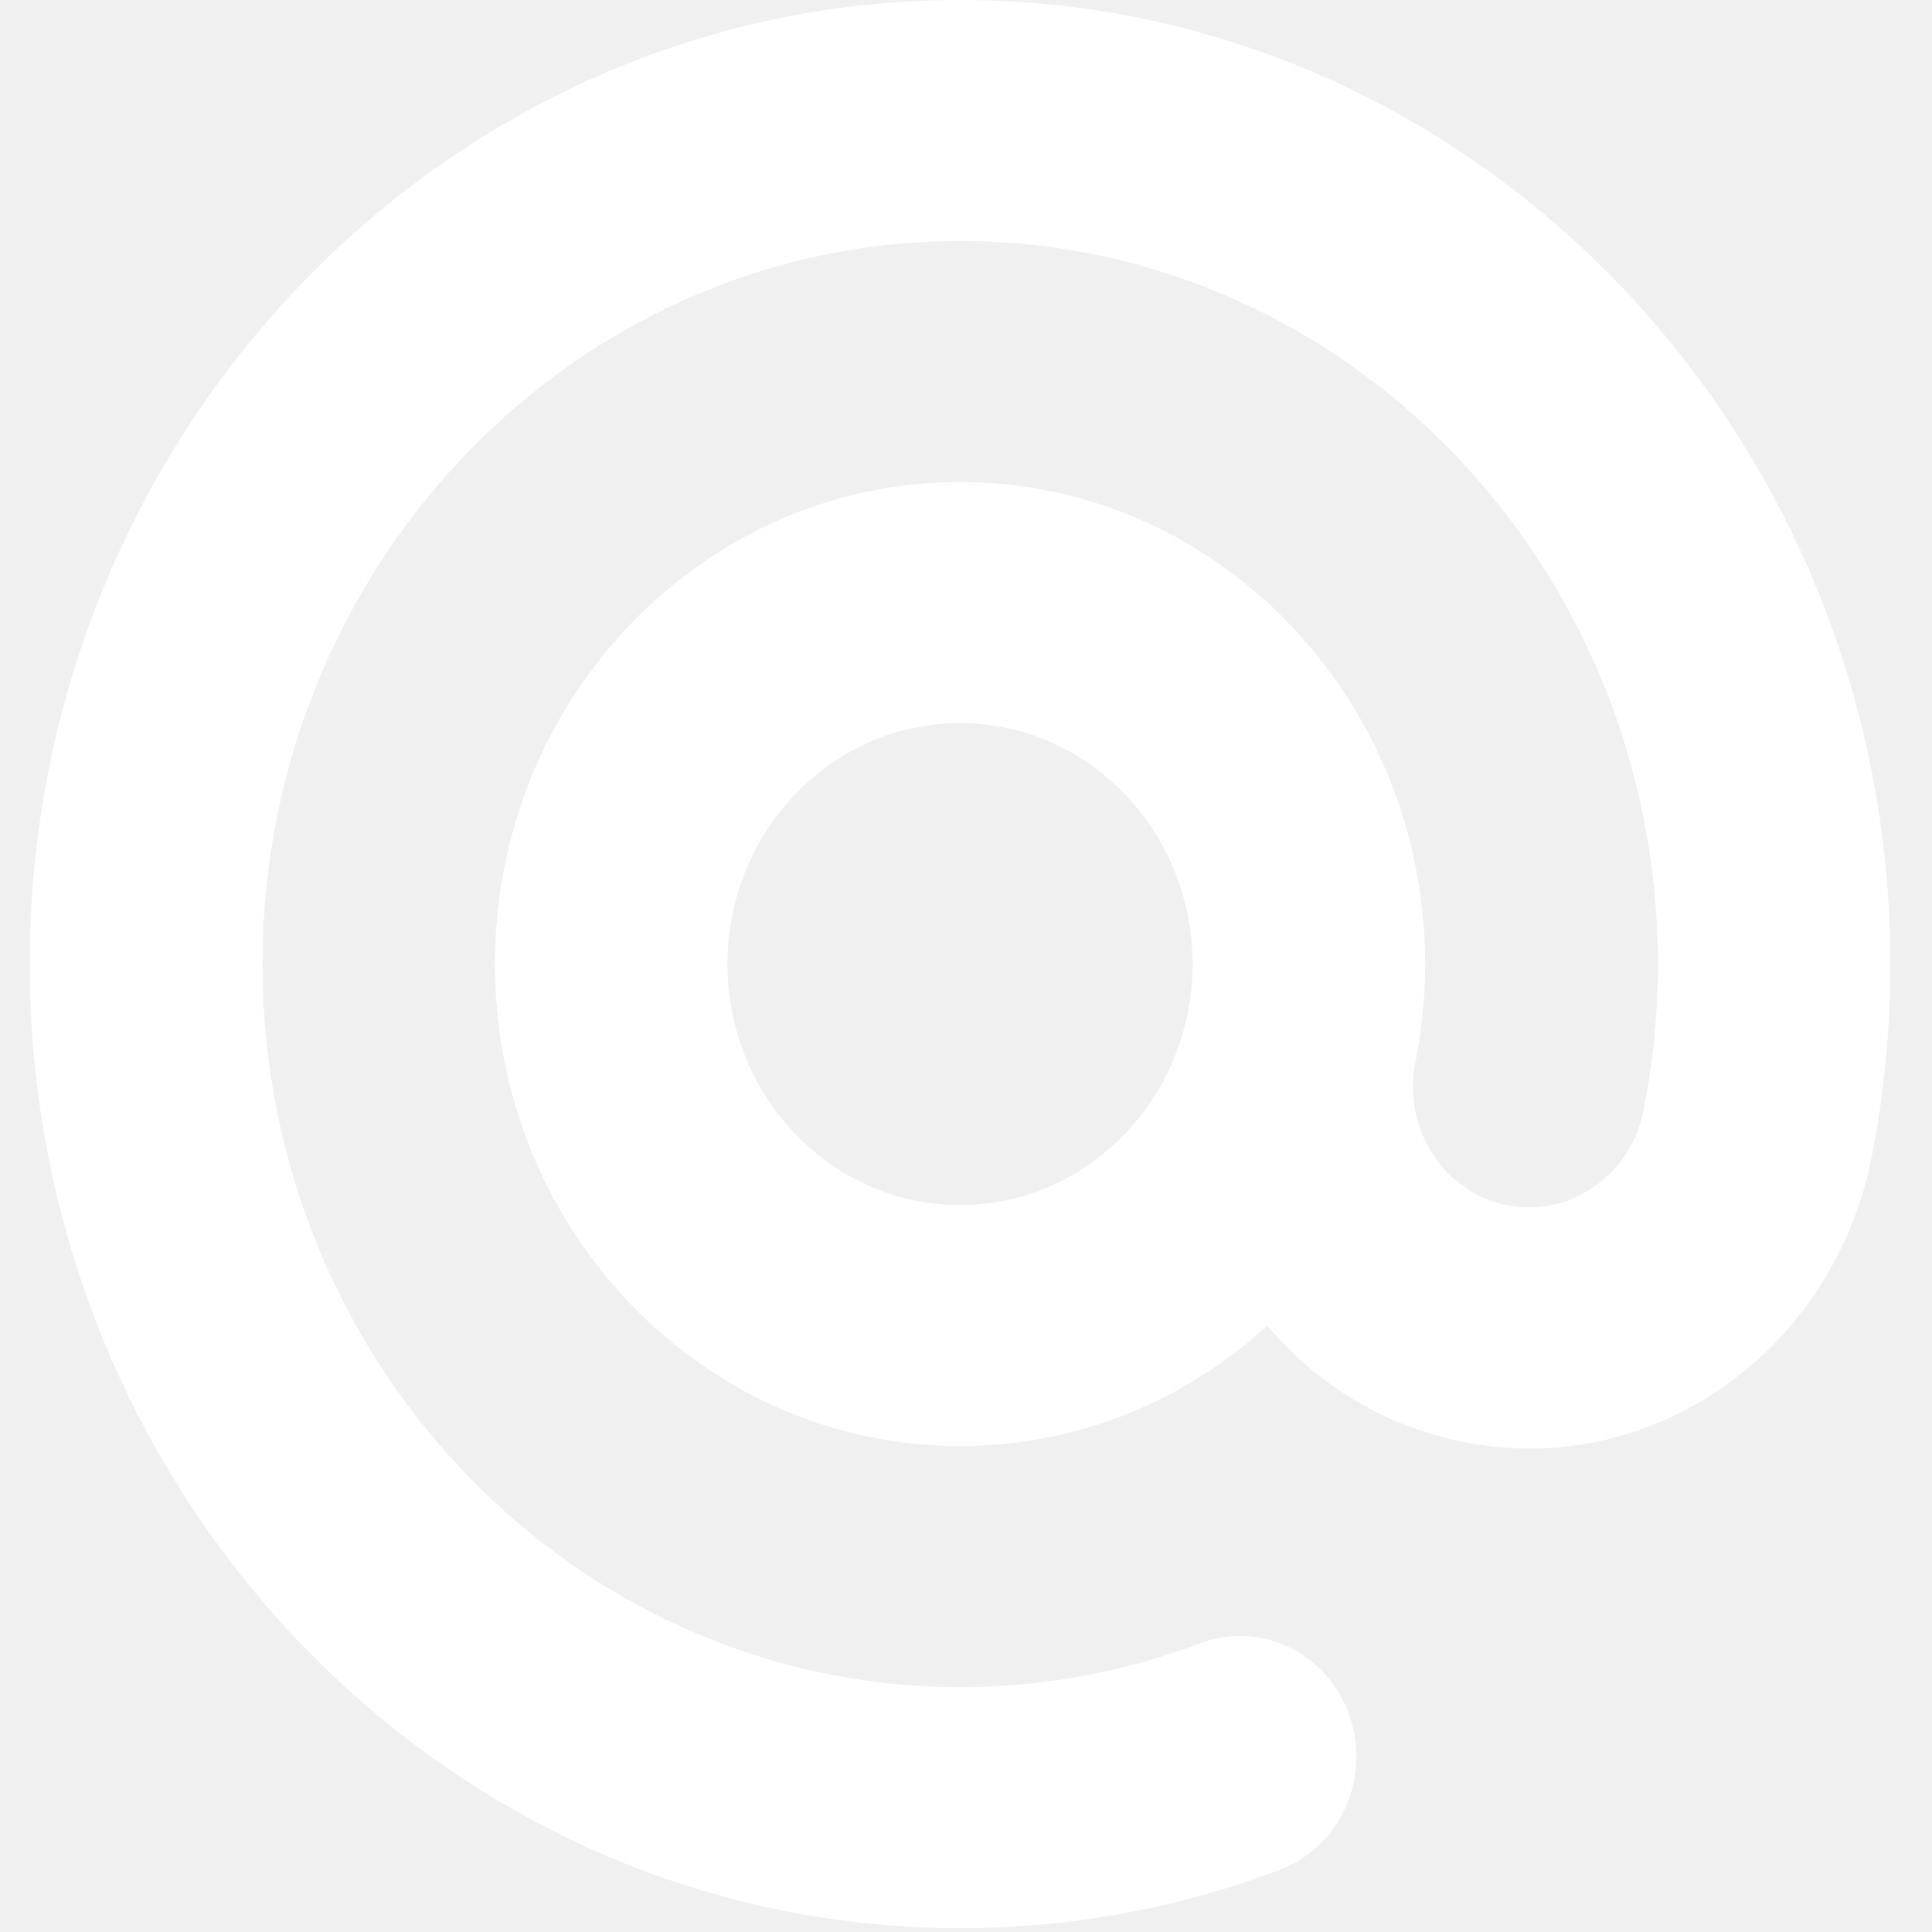
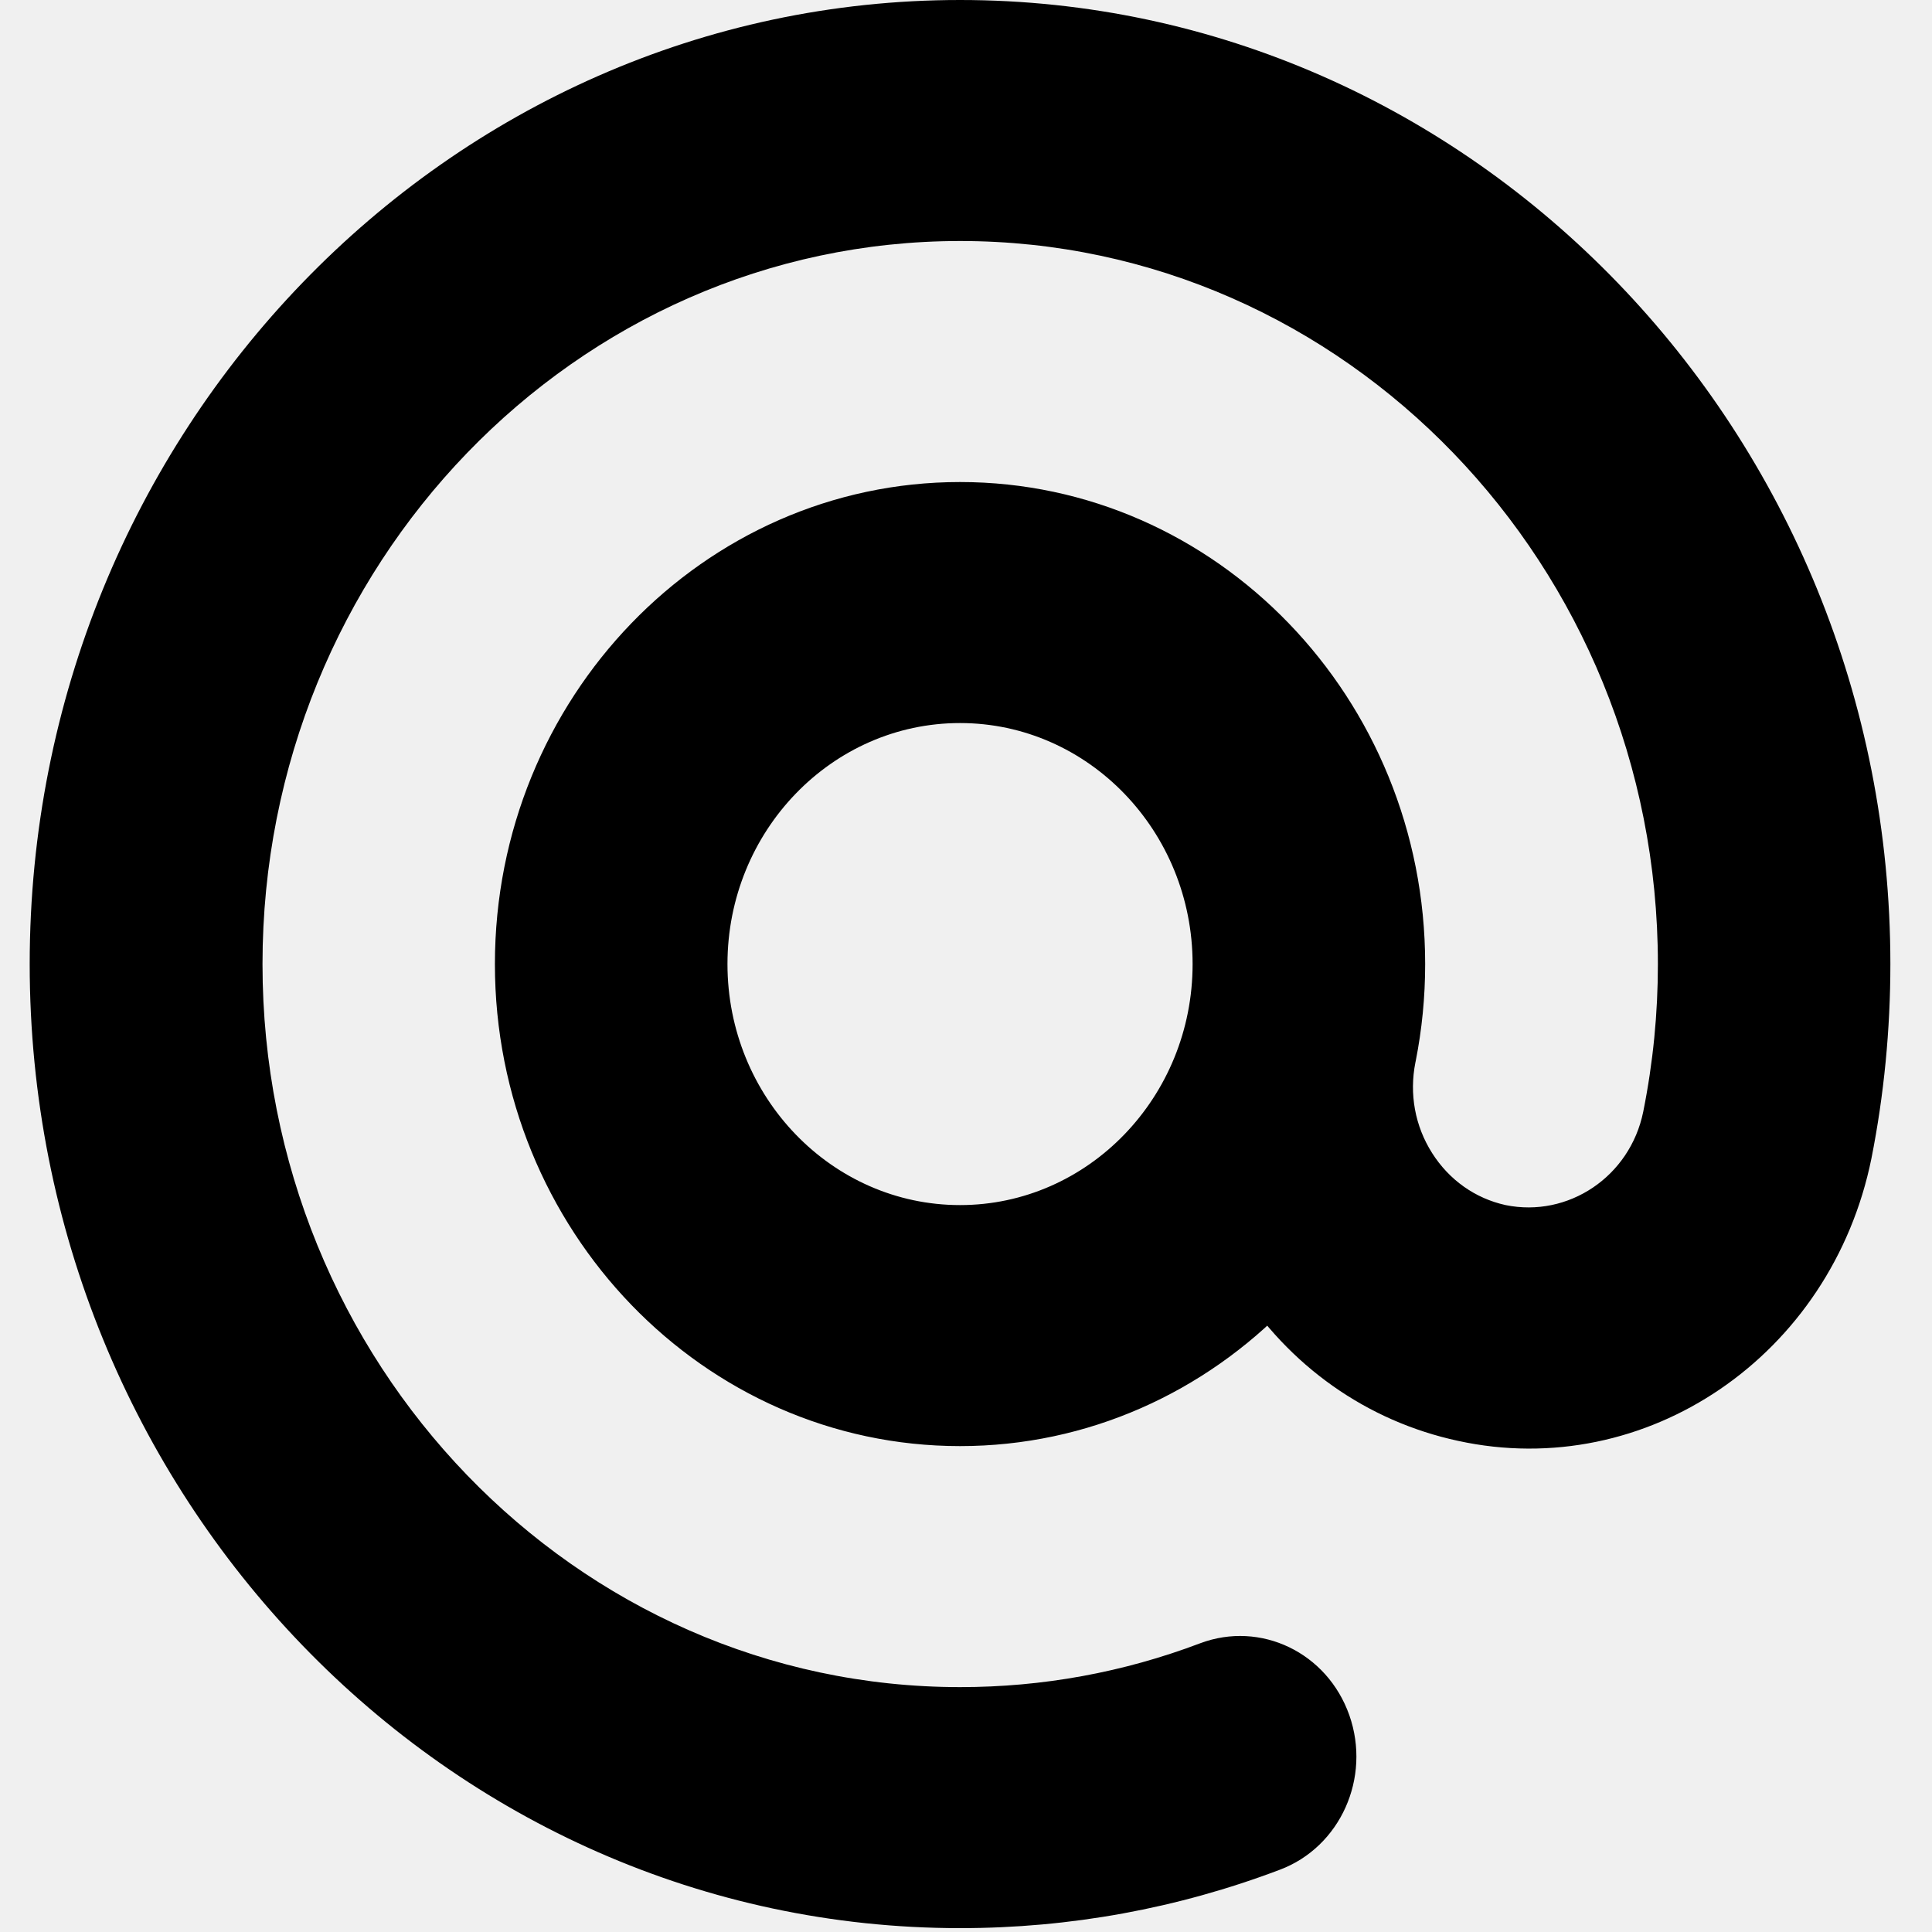
<svg xmlns="http://www.w3.org/2000/svg" viewBox="0 0 24 24">
-   <path fill="#fff" d="m11.557 17.964c-3.187 0-5.778-2.686-5.778-5.988 0-3.302 2.592-5.988 5.778-5.988 3.187 0 5.778 2.686 5.778 5.988 0 3.302-2.592 5.988-5.778 5.988zm0-8.982c-1.593 0-2.889 1.343-2.889 2.994 0 1.651 1.296 2.994 2.889 2.994 1.593 0 2.889-1.343 2.889-2.994 0-1.651-1.296-2.994-2.889-2.994zm0 14.97c-6.372 0-11.557-5.373-11.557-11.976 0-6.603 5.185-11.976 11.557-11.976 6.372 0 11.557 5.373 11.557 11.976 0 .813-.079 1.626-.235 2.413-.497 2.455-2.801 4.019-5.135 3.51-1.133-.244-2.106-.931-2.74-1.936-.634-1.003-.854-2.204-.617-3.377.16-.81.927-1.329 1.709-1.16.782.169 1.283.963 1.118 1.771-.078.392-.006.79.207 1.126.212.335.536.564.913.647.777.159 1.546-.352 1.71-1.16.123-.614.182-1.222.182-1.834 0-4.953-3.887-8.982-8.667-8.982-4.78 0-8.667 4.028-8.667 8.982 0 4.953 3.887 8.982 8.667 8.982 1.023 0 2.027-.183 2.982-.545.75-.281 1.577.114 1.852.894.273.777-.111 1.636-.862 1.919-1.271.482-2.609.726-3.971.726z" transform="translate(.368896)" />
+   <path d="m11.557 17.964c-3.187 0-5.778-2.686-5.778-5.988 0-3.302 2.592-5.988 5.778-5.988 3.187 0 5.778 2.686 5.778 5.988 0 3.302-2.592 5.988-5.778 5.988zm0-8.982c-1.593 0-2.889 1.343-2.889 2.994 0 1.651 1.296 2.994 2.889 2.994 1.593 0 2.889-1.343 2.889-2.994 0-1.651-1.296-2.994-2.889-2.994zm0 14.97c-6.372 0-11.557-5.373-11.557-11.976 0-6.603 5.185-11.976 11.557-11.976 6.372 0 11.557 5.373 11.557 11.976 0 .813-.079 1.626-.235 2.413-.497 2.455-2.801 4.019-5.135 3.51-1.133-.244-2.106-.931-2.74-1.936-.634-1.003-.854-2.204-.617-3.377.16-.81.927-1.329 1.709-1.16.782.169 1.283.963 1.118 1.771-.078.392-.006.79.207 1.126.212.335.536.564.913.647.777.159 1.546-.352 1.71-1.16.123-.614.182-1.222.182-1.834 0-4.953-3.887-8.982-8.667-8.982-4.78 0-8.667 4.028-8.667 8.982 0 4.953 3.887 8.982 8.667 8.982 1.023 0 2.027-.183 2.982-.545.75-.281 1.577.114 1.852.894.273.777-.111 1.636-.862 1.919-1.271.482-2.609.726-3.971.726z" transform="translate(.368896)" />
</svg>
